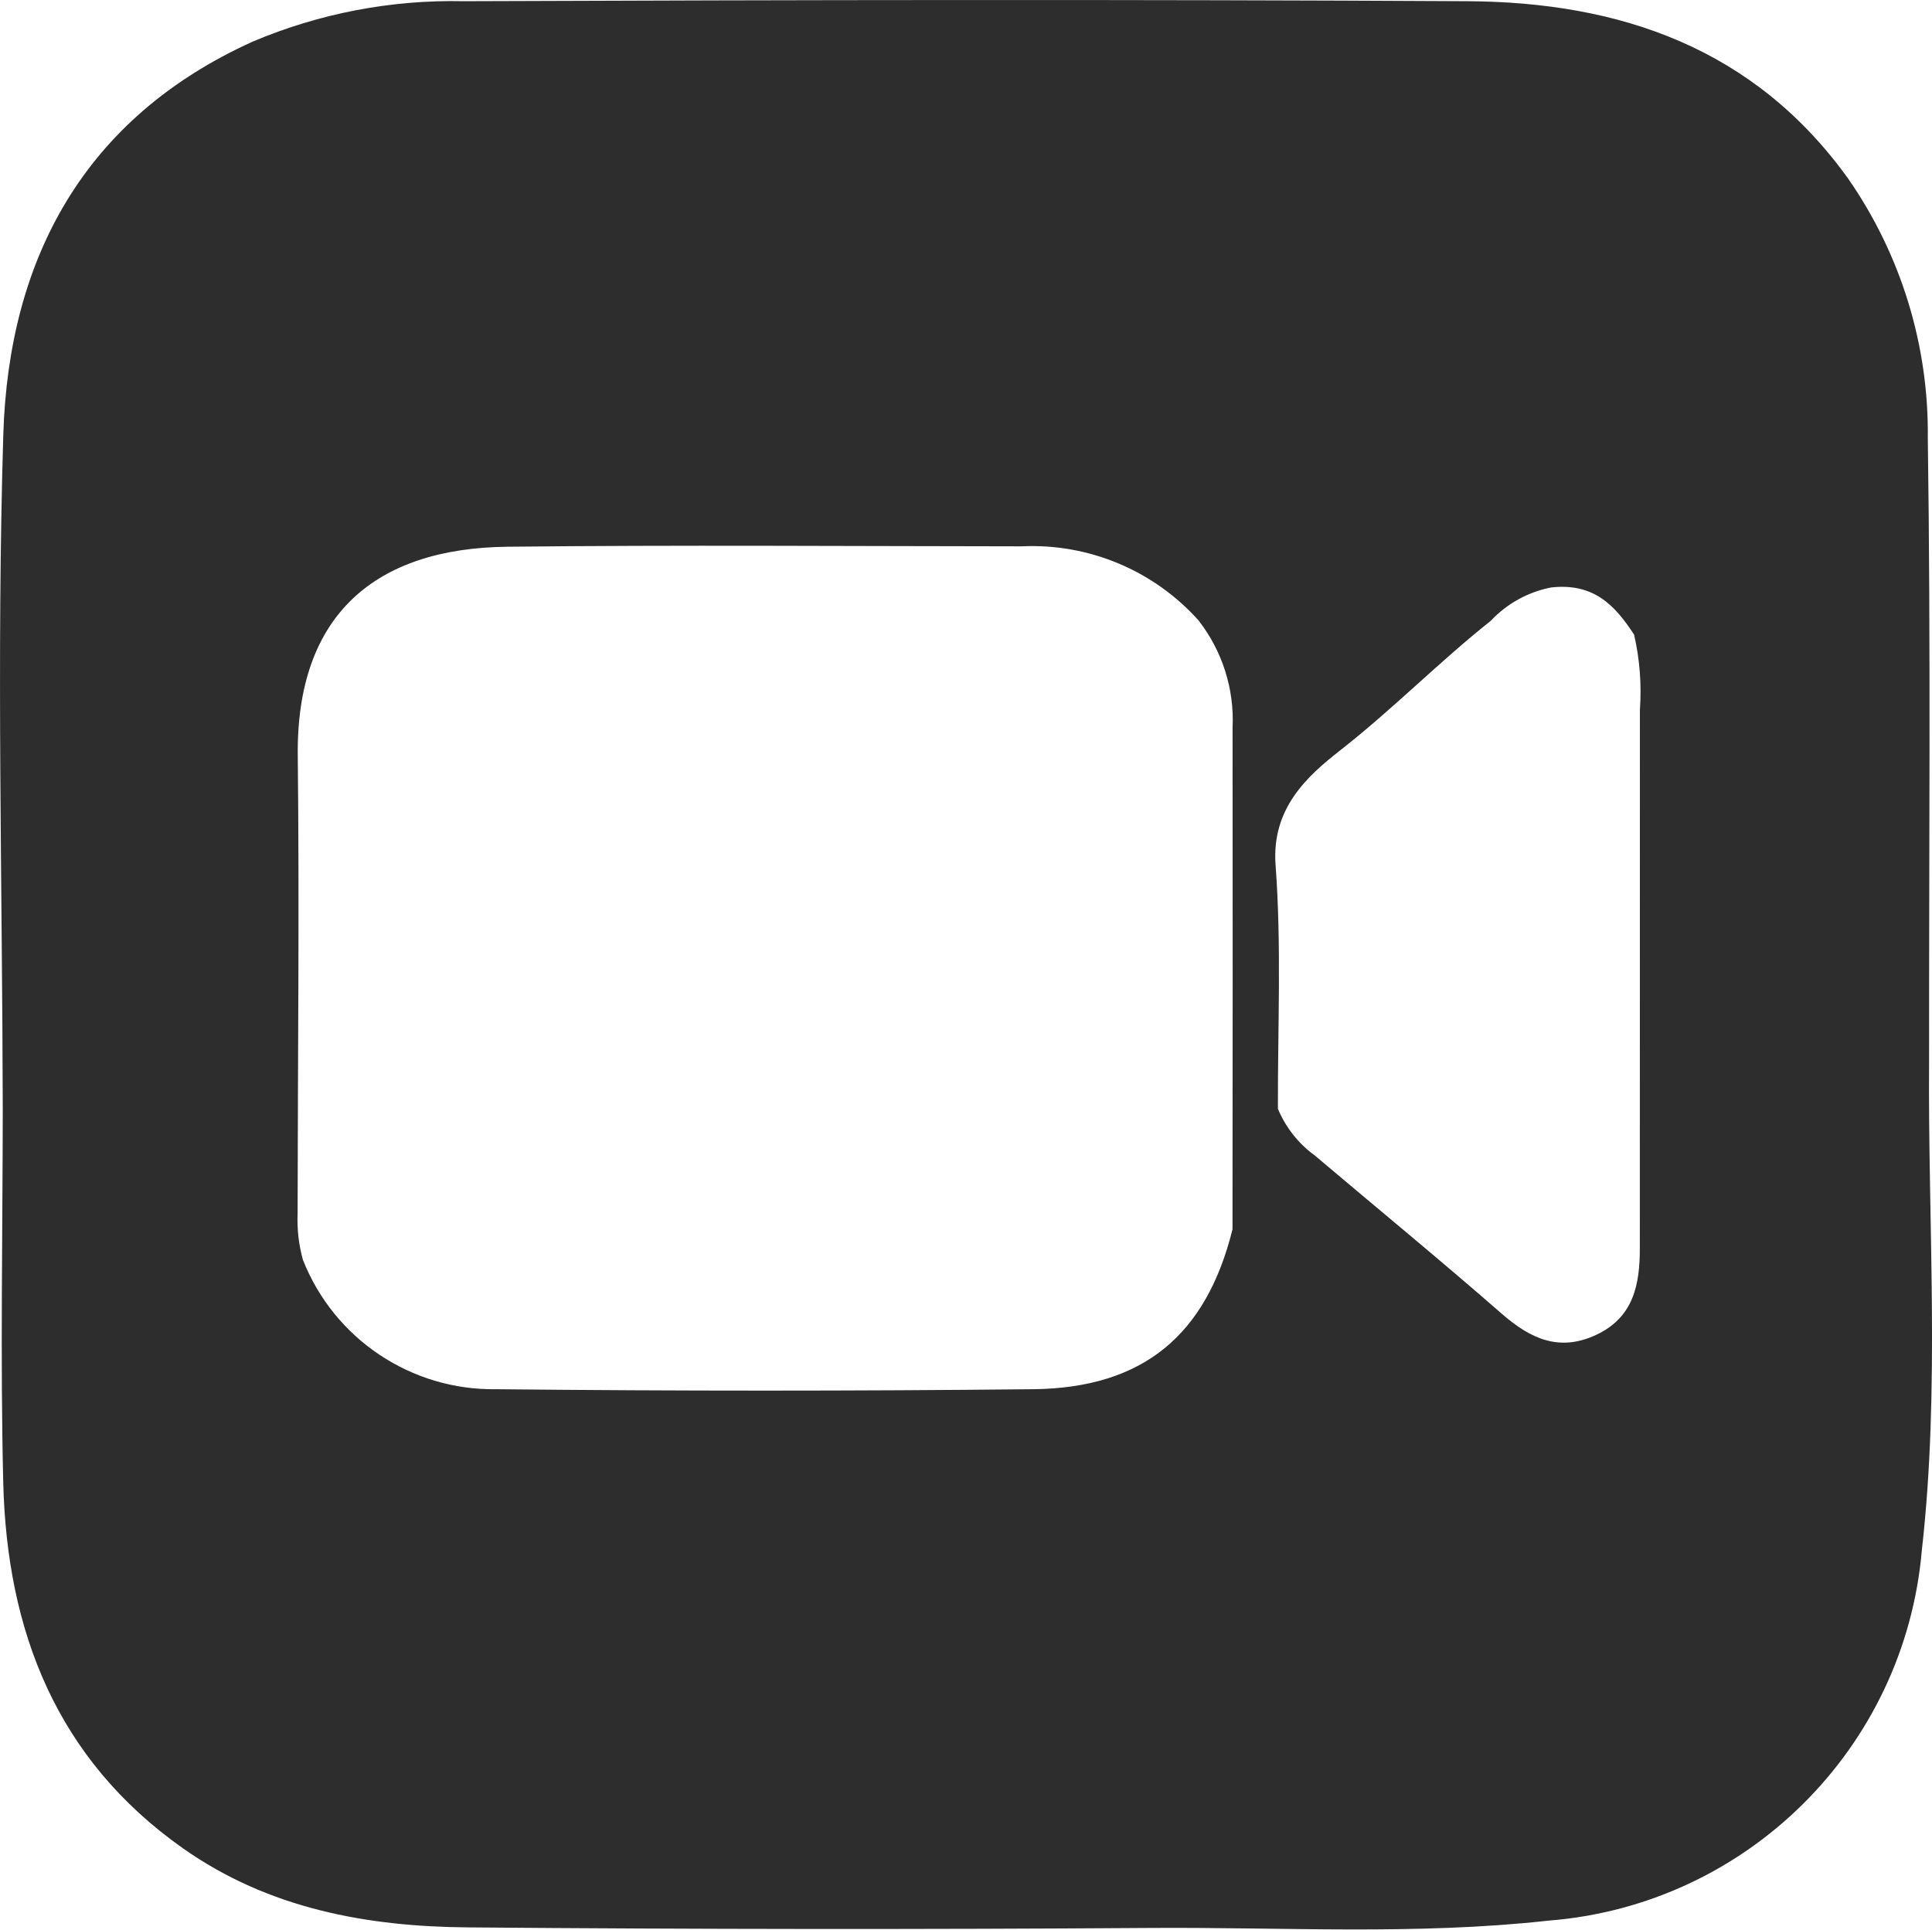
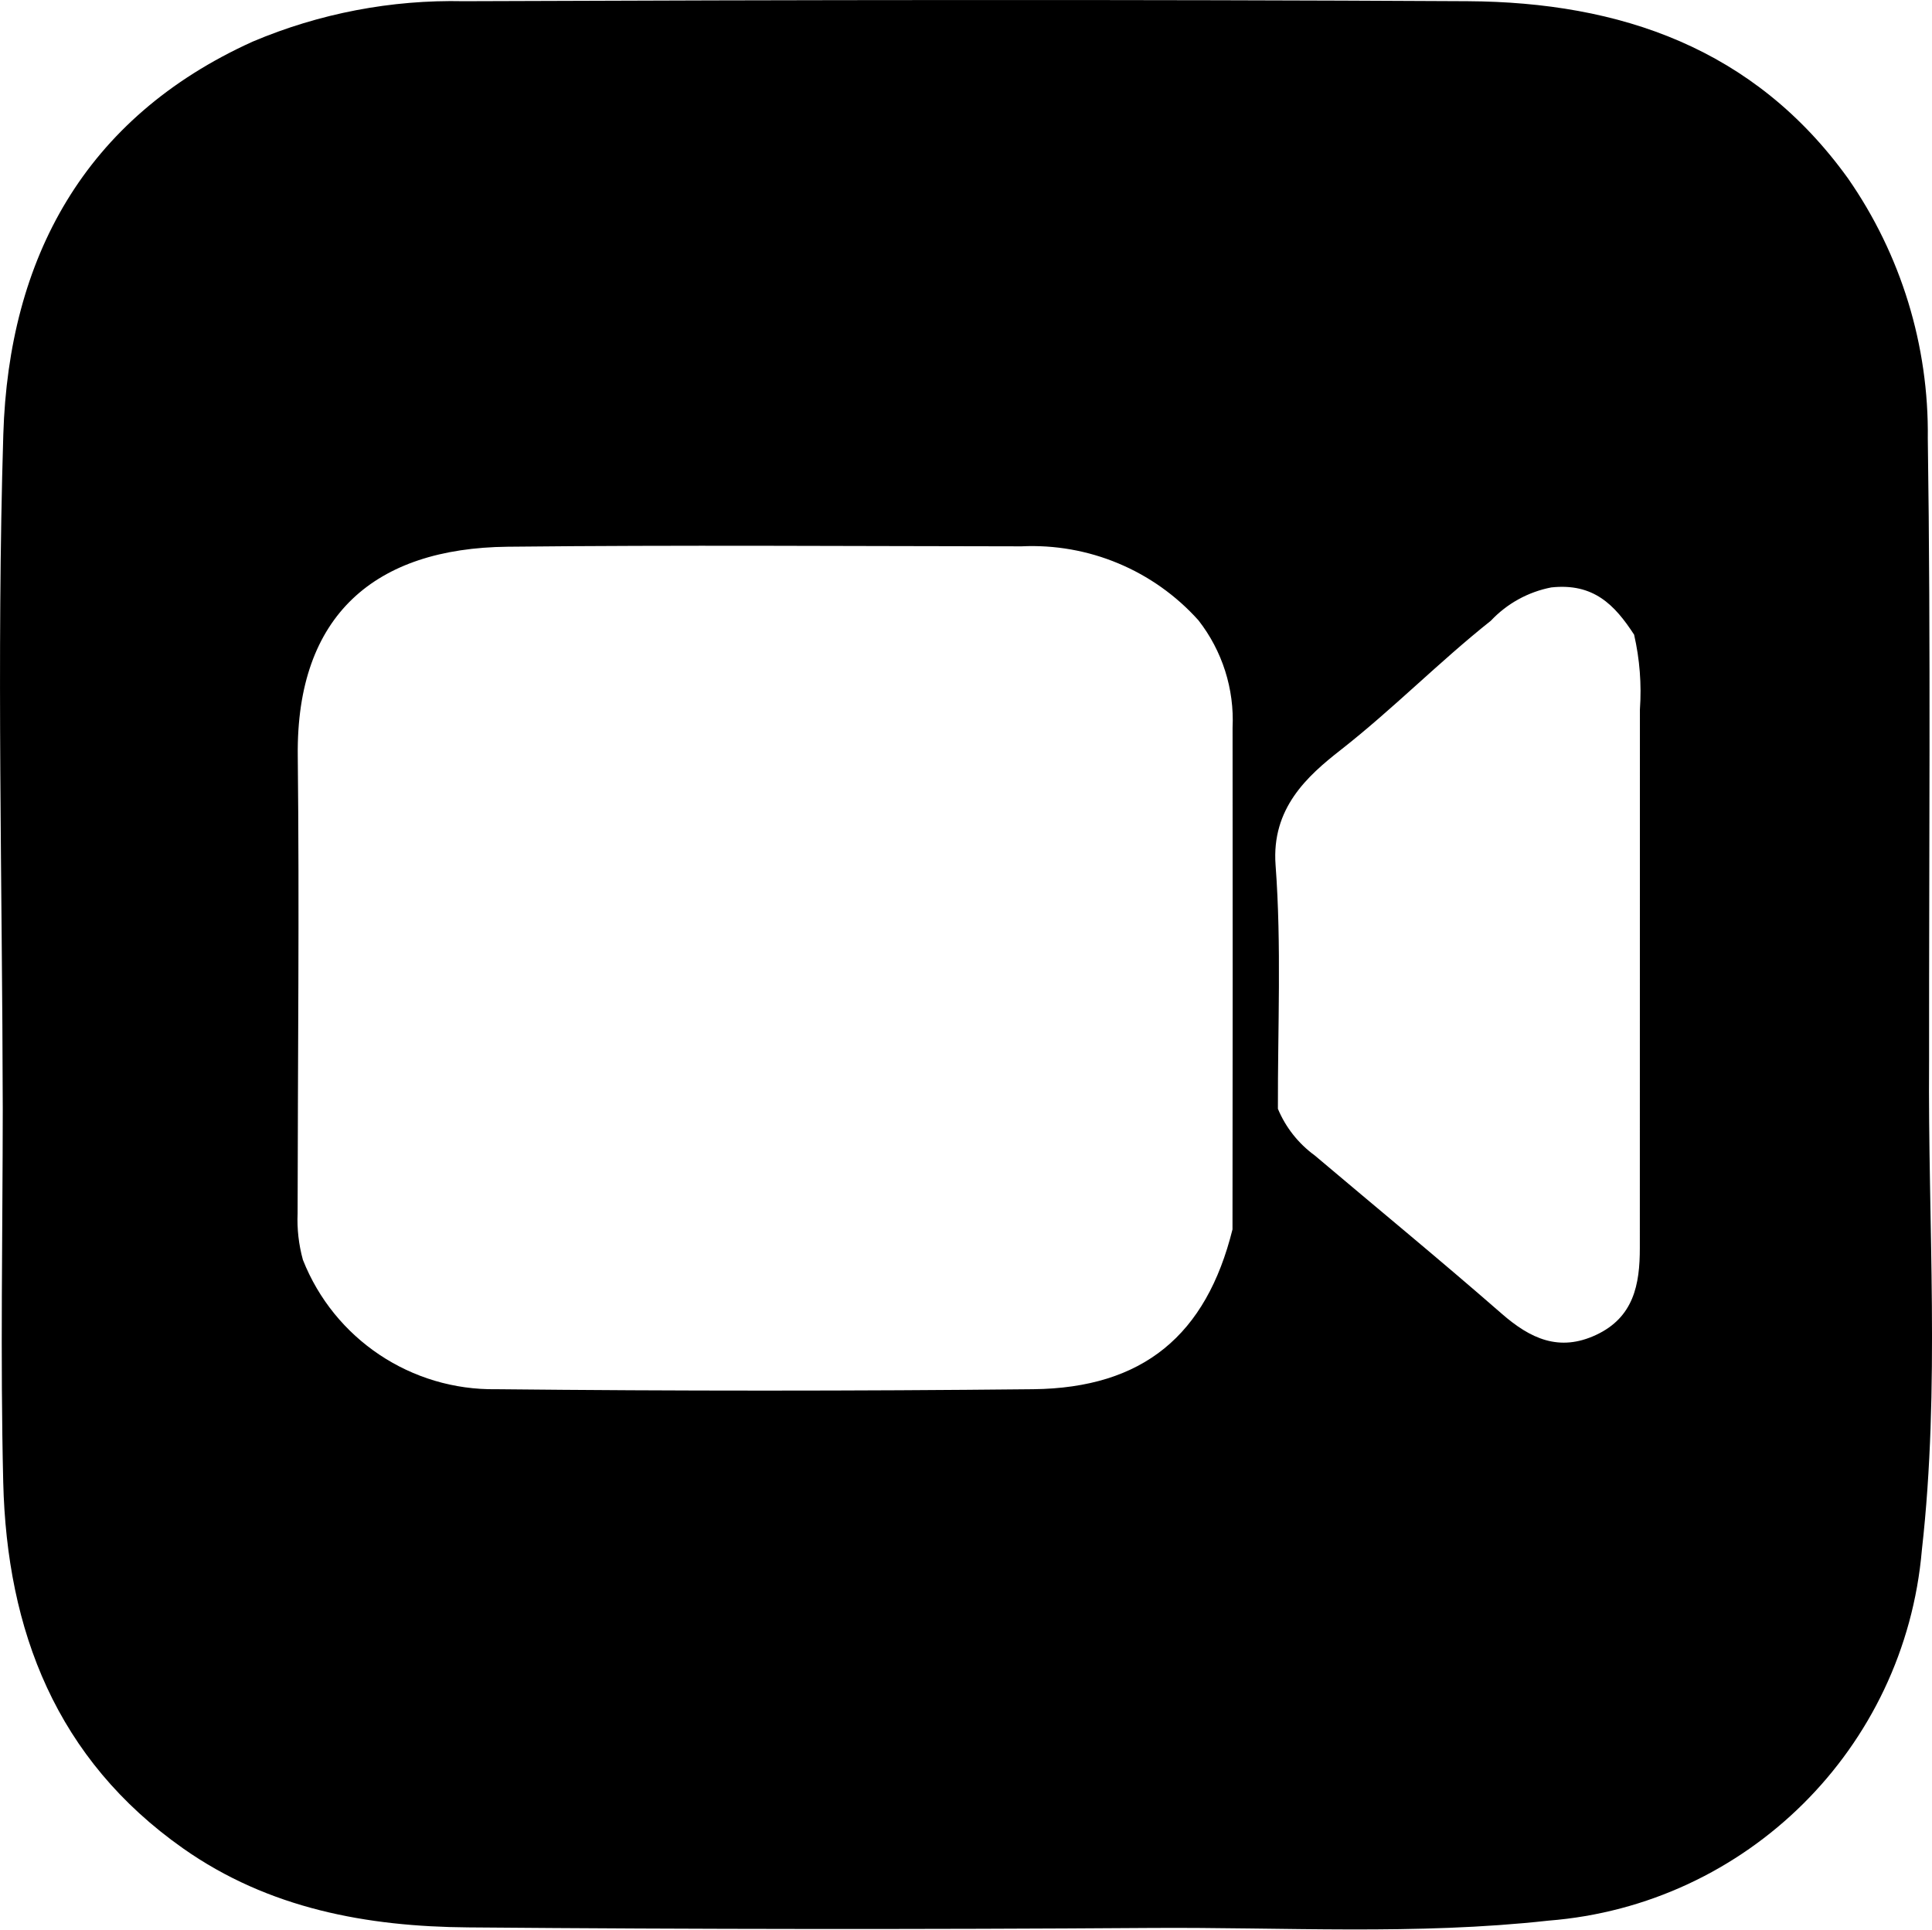
- <svg xmlns="http://www.w3.org/2000/svg" id="Layer_1" data-name="Layer 1" viewBox="0 0 73.565 73.486">
+ <svg xmlns="http://www.w3.org/2000/svg" id="facetime" data-name="Layer 1" viewBox="0 0 73.565 73.486">
  <defs>
-     <style>.cls-1{fill:#2d2d2d;}</style>
+     <style>.cls-1{fill:currentColor;}</style>
  </defs>
  <path class="cls-1" d="M446.094,502.067c-.006-7.899.067-15.8-.049-23.696a16.98,16.98,0,0,0-3.039-9.906c-3.568-4.961-8.676-6.714-14.481-6.748-12.743-.07-25.486-.049-38.23,0a19.507,19.507,0,0,0-8.033,1.539c-6.424,2.907-9.291,8.275-9.496,14.962-.26,8.554-.037,17.122-.021,25.685-.003,4.74-.095,9.484.018,14.221.138,5.662,2.023,10.546,6.849,13.946,3.259,2.295,6.999,2.978,10.855,3.008q13.0.11,26.004.021c5.04-.034,10.09.279,15.127-.278a15.489,15.489,0,0,0,14.221-14.114C446.519,514.51,446.045,508.282,446.094,502.067Zm-26.524,6.427c-1.001,4.027-3.4,6.041-7.59,6.087q-10.218.106-20.437,0a7.788,7.788,0,0,1-7.369-4.927,5.74,5.74,0,0,1-.202-1.772c.006-5.808.07-11.617.006-17.425-.061-5.374,2.956-7.908,7.987-7.963,6.522-.07,13.046-.021,19.568-.015a8.509,8.509,0,0,1,6.739,2.816,6.167,6.167,0,0,1,1.301,4.095Q419.582,498.94,419.57,508.493ZM435.083,488.693q-.005,10.251-.003,20.501c.003,1.408-.239,2.65-1.662,3.317-1.411.661-2.513.141-3.599-.808-2.341-2.044-4.744-4.018-7.118-6.026a4.197,4.197,0,0,1-1.402-1.775c-.009-3.097.141-6.203-.089-9.285-.159-2.161,1.206-3.388,2.482-4.385,1.989-1.558,3.749-3.357,5.717-4.921a4.272,4.272,0,0,1,2.298-1.267c1.61-.174,2.415.661,3.155,1.799A9.693,9.693,0,0,1,435.083,488.693Z" transform="translate(-372.64 -461.6712)" />
</svg>
